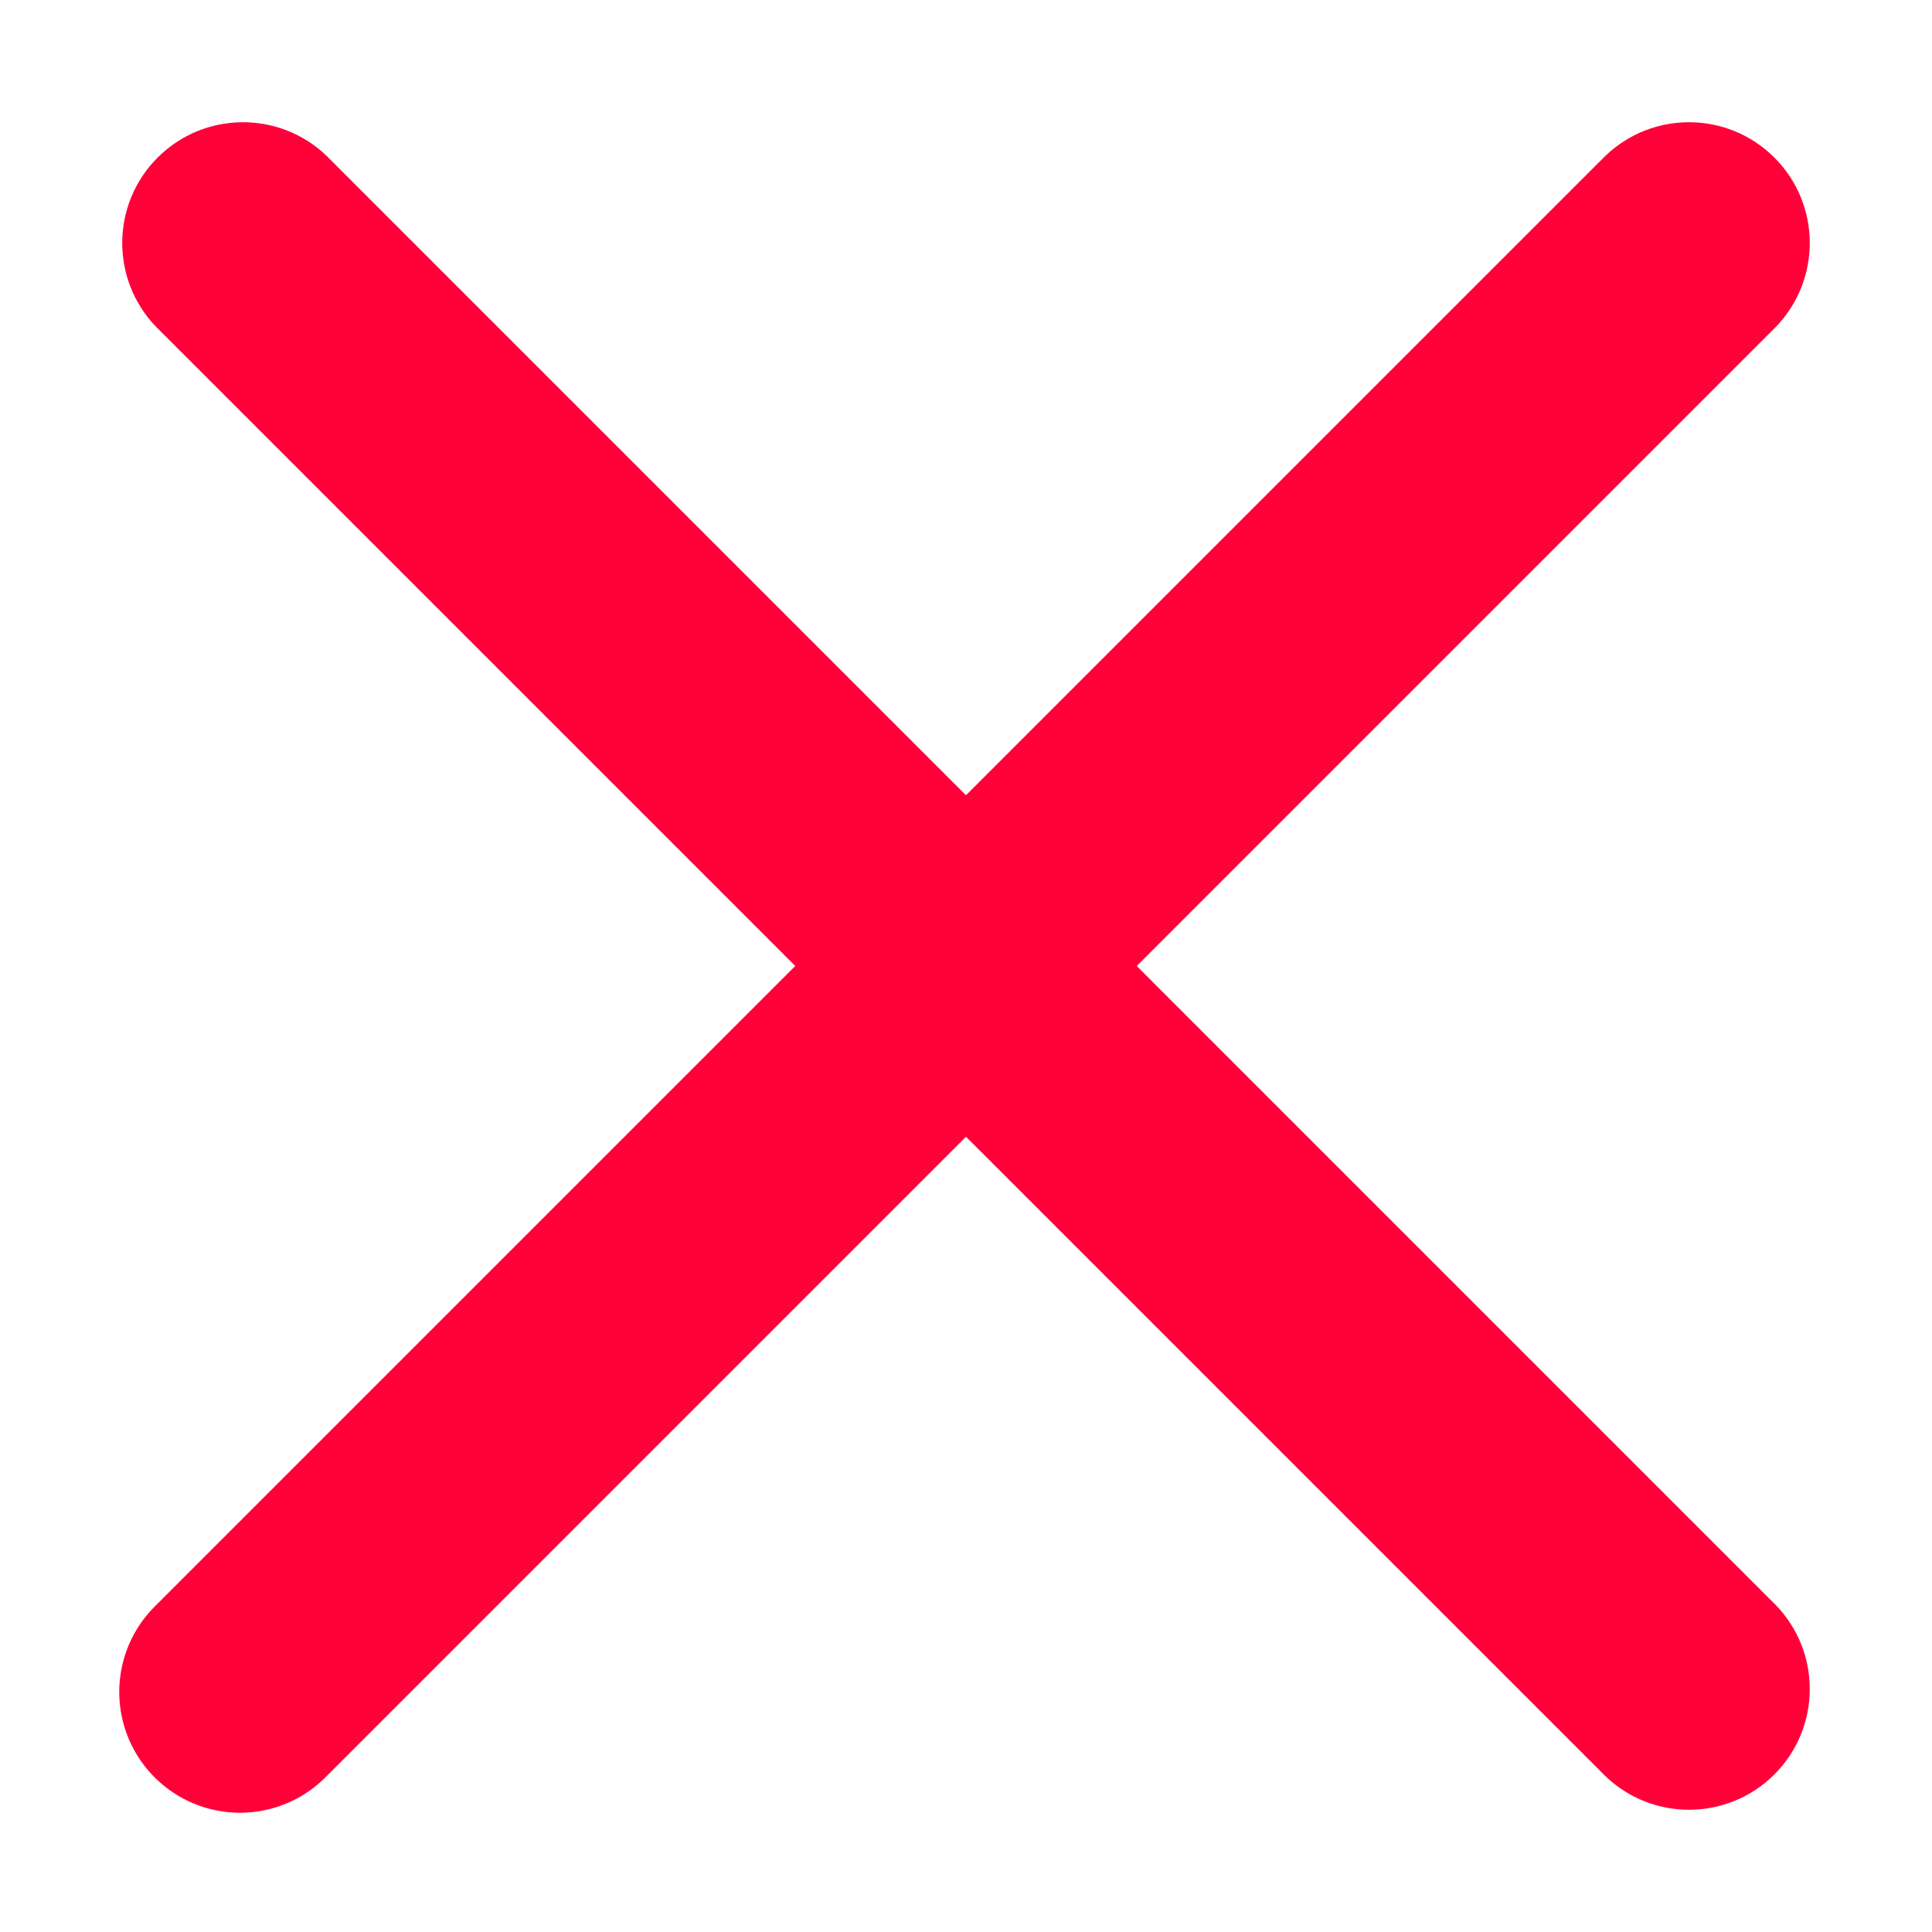
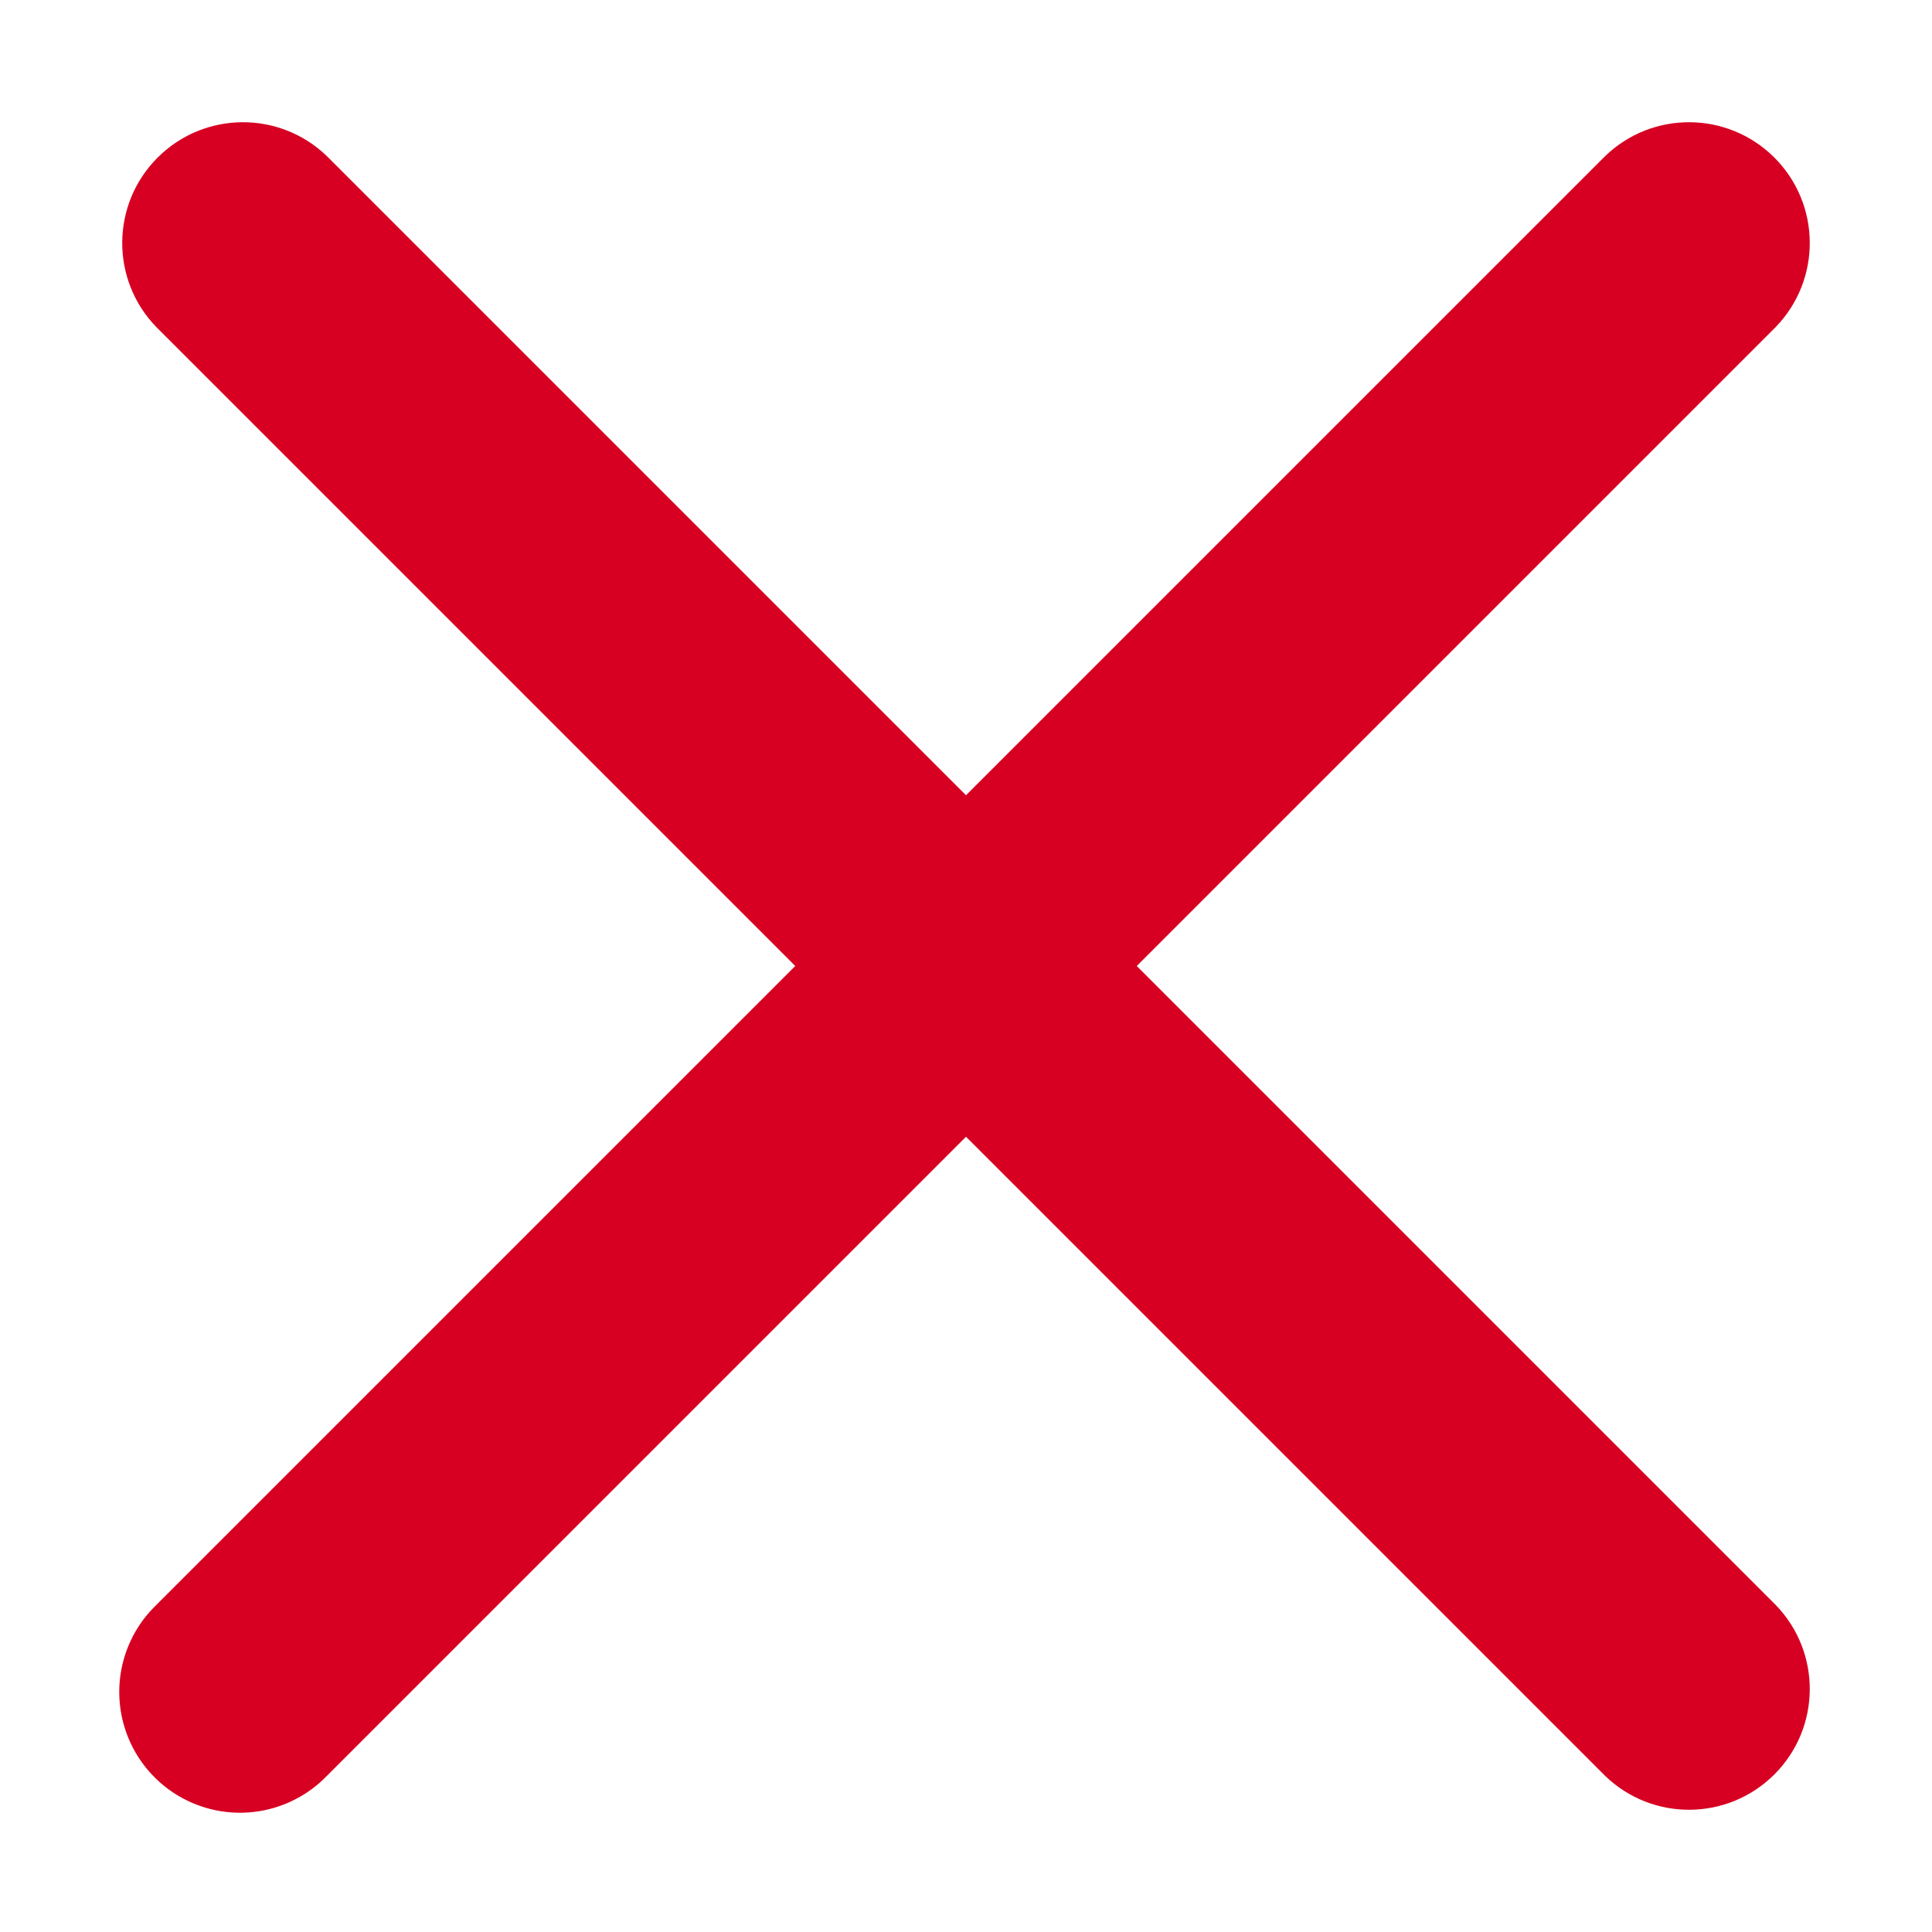
<svg xmlns="http://www.w3.org/2000/svg" width="16" height="16" viewBox="0 0 16 16">
-   <path fill="#ff0039" d="M9.414 8l5.293-5.293a1 1 0 0 0-1.414-1.414L8 6.586 2.707 1.293a1 1 0 0 0-1.414 1.414L6.586 8l-5.293 5.293a1 1 0 1 0 1.414 1.414L8 9.414l5.293 5.293a1 1 0 0 0 1.414-1.414z" />
+   <path fill="#d70022" d="M9.414 8l5.293-5.293a1 1 0 0 0-1.414-1.414L8 6.586 2.707 1.293a1 1 0 0 0-1.414 1.414L6.586 8l-5.293 5.293a1 1 0 1 0 1.414 1.414L8 9.414l5.293 5.293a1 1 0 0 0 1.414-1.414z" />
</svg>
